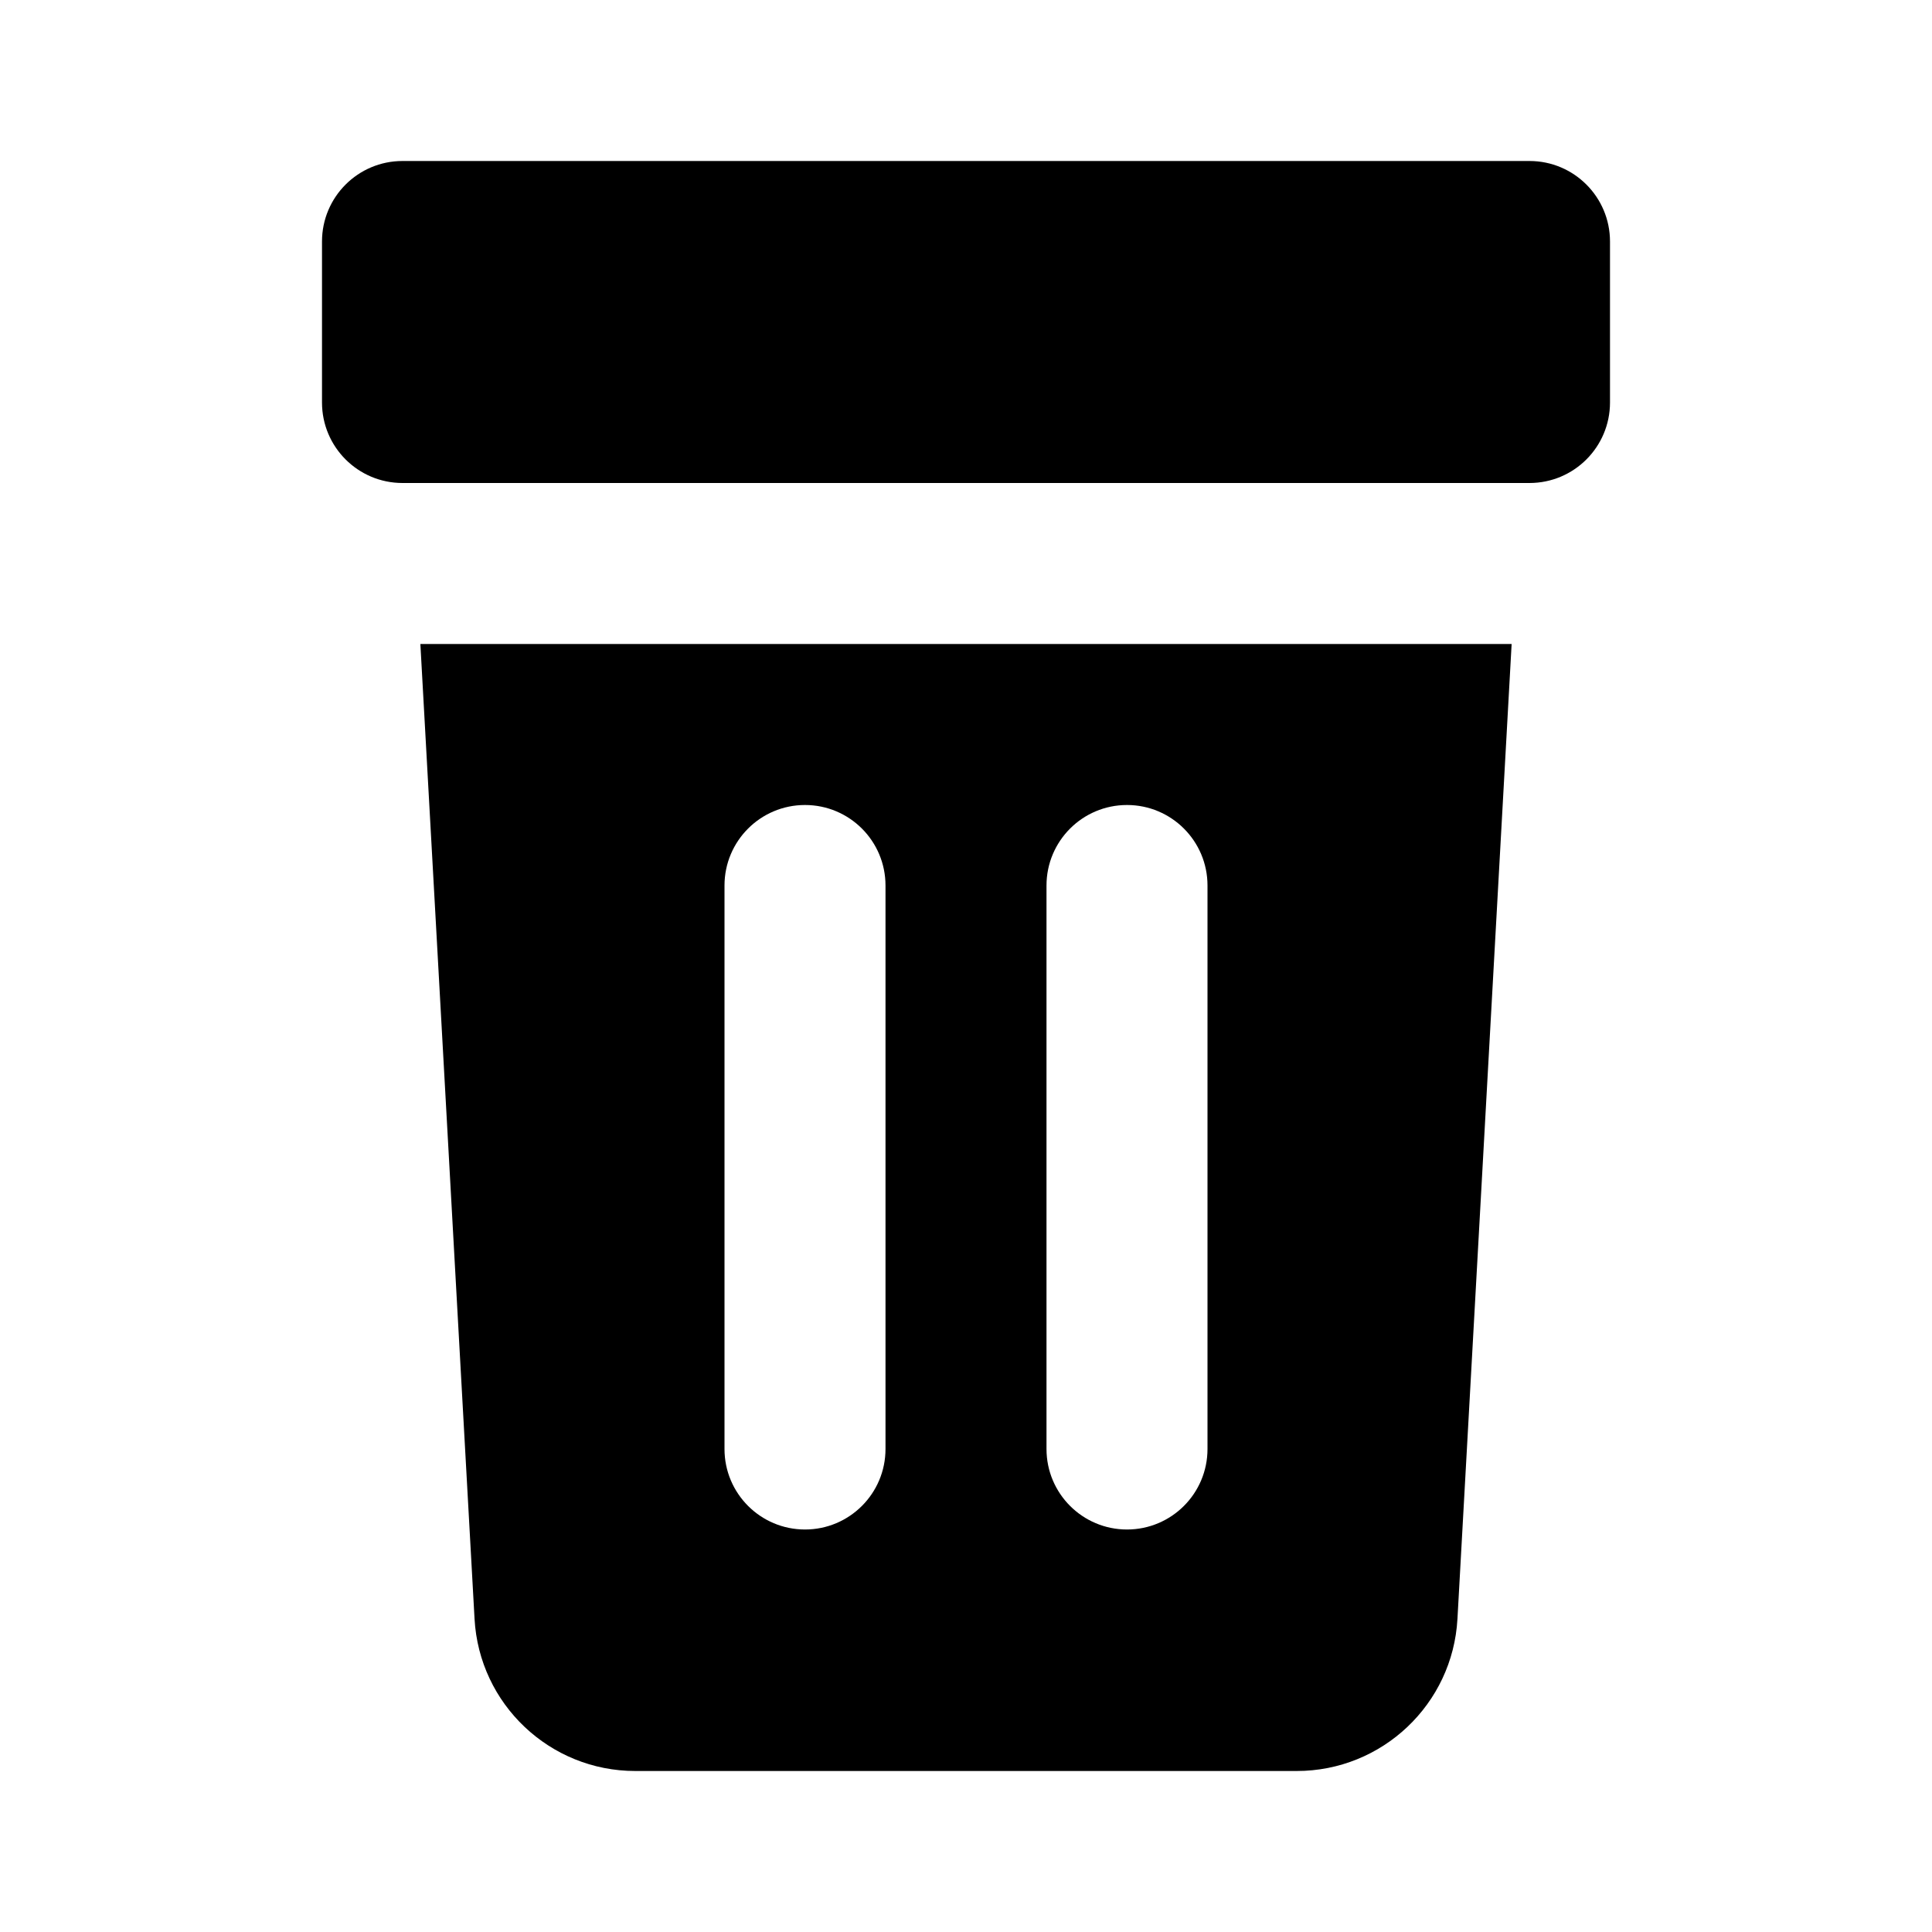
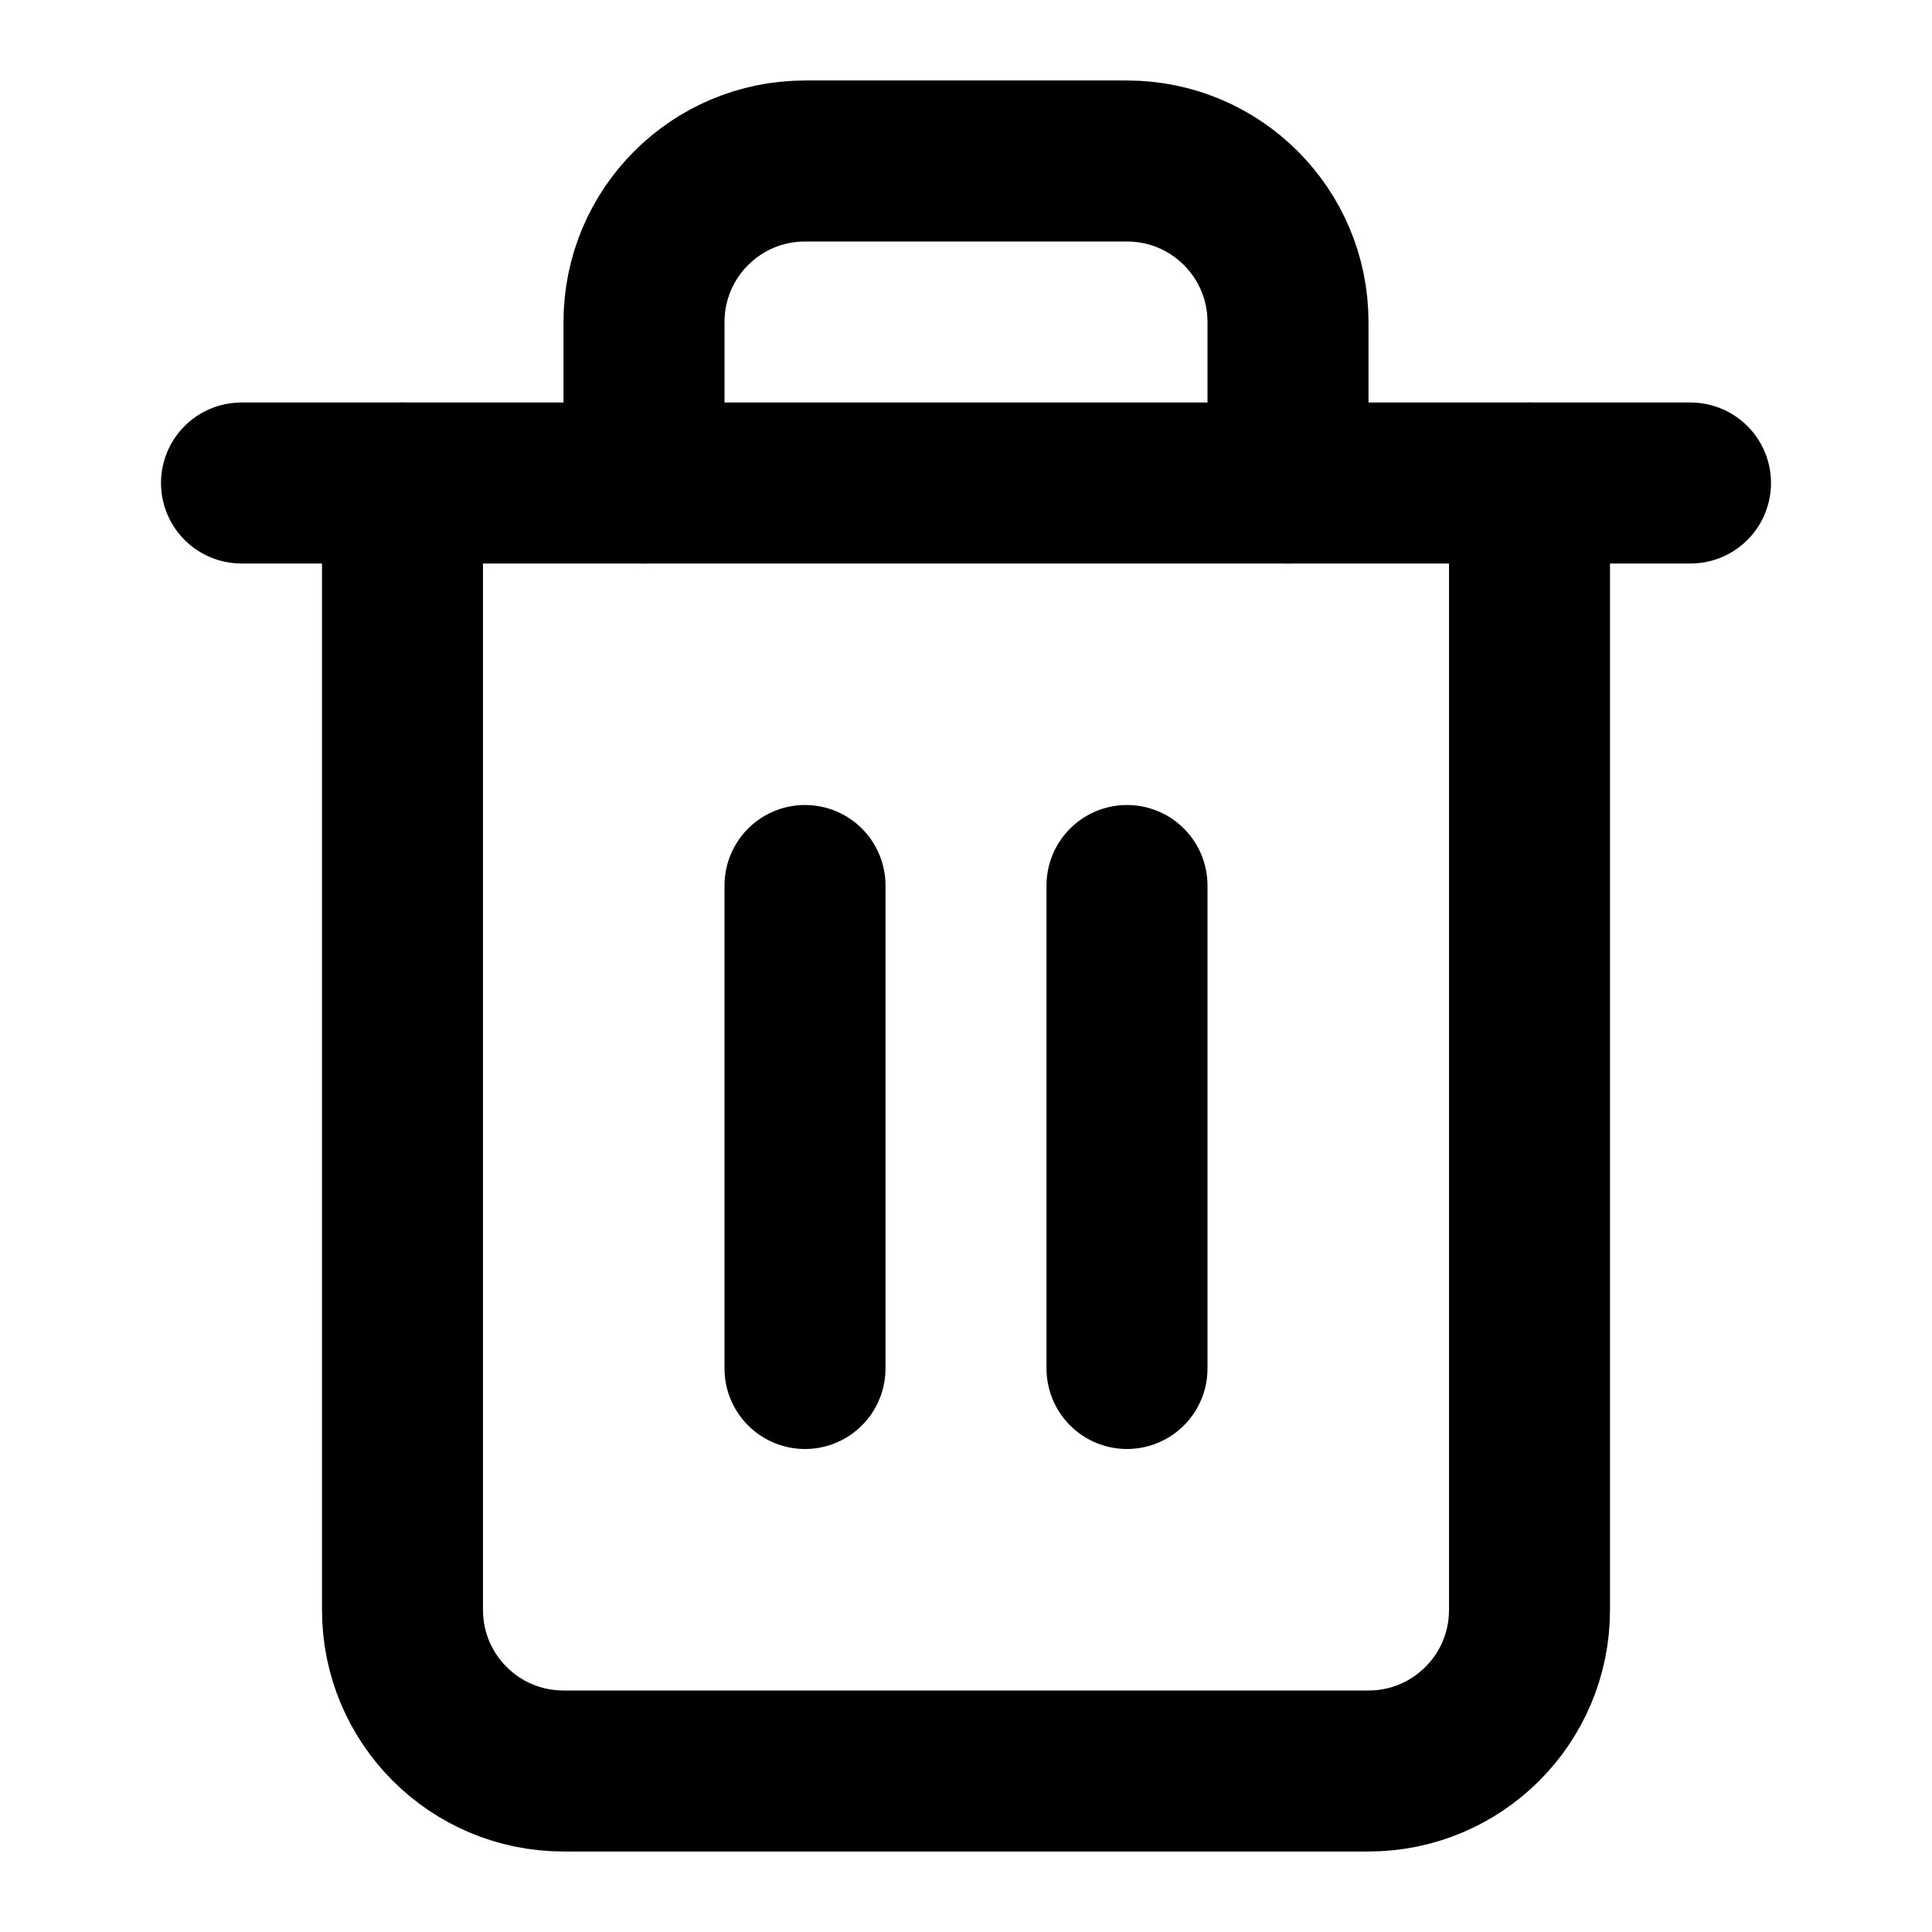
- <svg xmlns="http://www.w3.org/2000/svg" viewBox="-4 -2 24 24" width="24" fill="currentColor">
-   <path d="M14.778 6l-.673 12.11A2 2 0 0 1 12.108 20H3.892a2 2 0 0 1-1.997-1.89L1.222 6h13.556zM1 0h14a1 1 0 0 1 1 1v2a1 1 0 0 1-1 1H1a1 1 0 0 1-1-1V1a1 1 0 0 1 1-1zm5 8a1 1 0 0 0-1 1v7a1 1 0 0 0 2 0V9a1 1 0 0 0-1-1zm4 0a1 1 0 0 0-1 1v7a1 1 0 0 0 2 0V9a1 1 0 0 0-1-1z" />
+ <svg xmlns="http://www.w3.org/2000/svg" width="32" height="32" viewBox="0 0 24 24" fill="none" stroke="black" stroke-width="2" stroke-linecap="round" stroke-linejoin="round" class="feather feather-trash-2">
+   <polyline points="3 6 5 6 21 6" />
+   <path d="M19 6v14a2 2 0 0 1-2 2H7a2 2 0 0 1-2-2V6m3 0V4a2 2 0 0 1 2-2h4a2 2 0 0 1 2 2v2" />
+   <line x1="10" y1="11" x2="10" y2="17" />
+   <line x1="14" y1="11" x2="14" y2="17" />
</svg>
